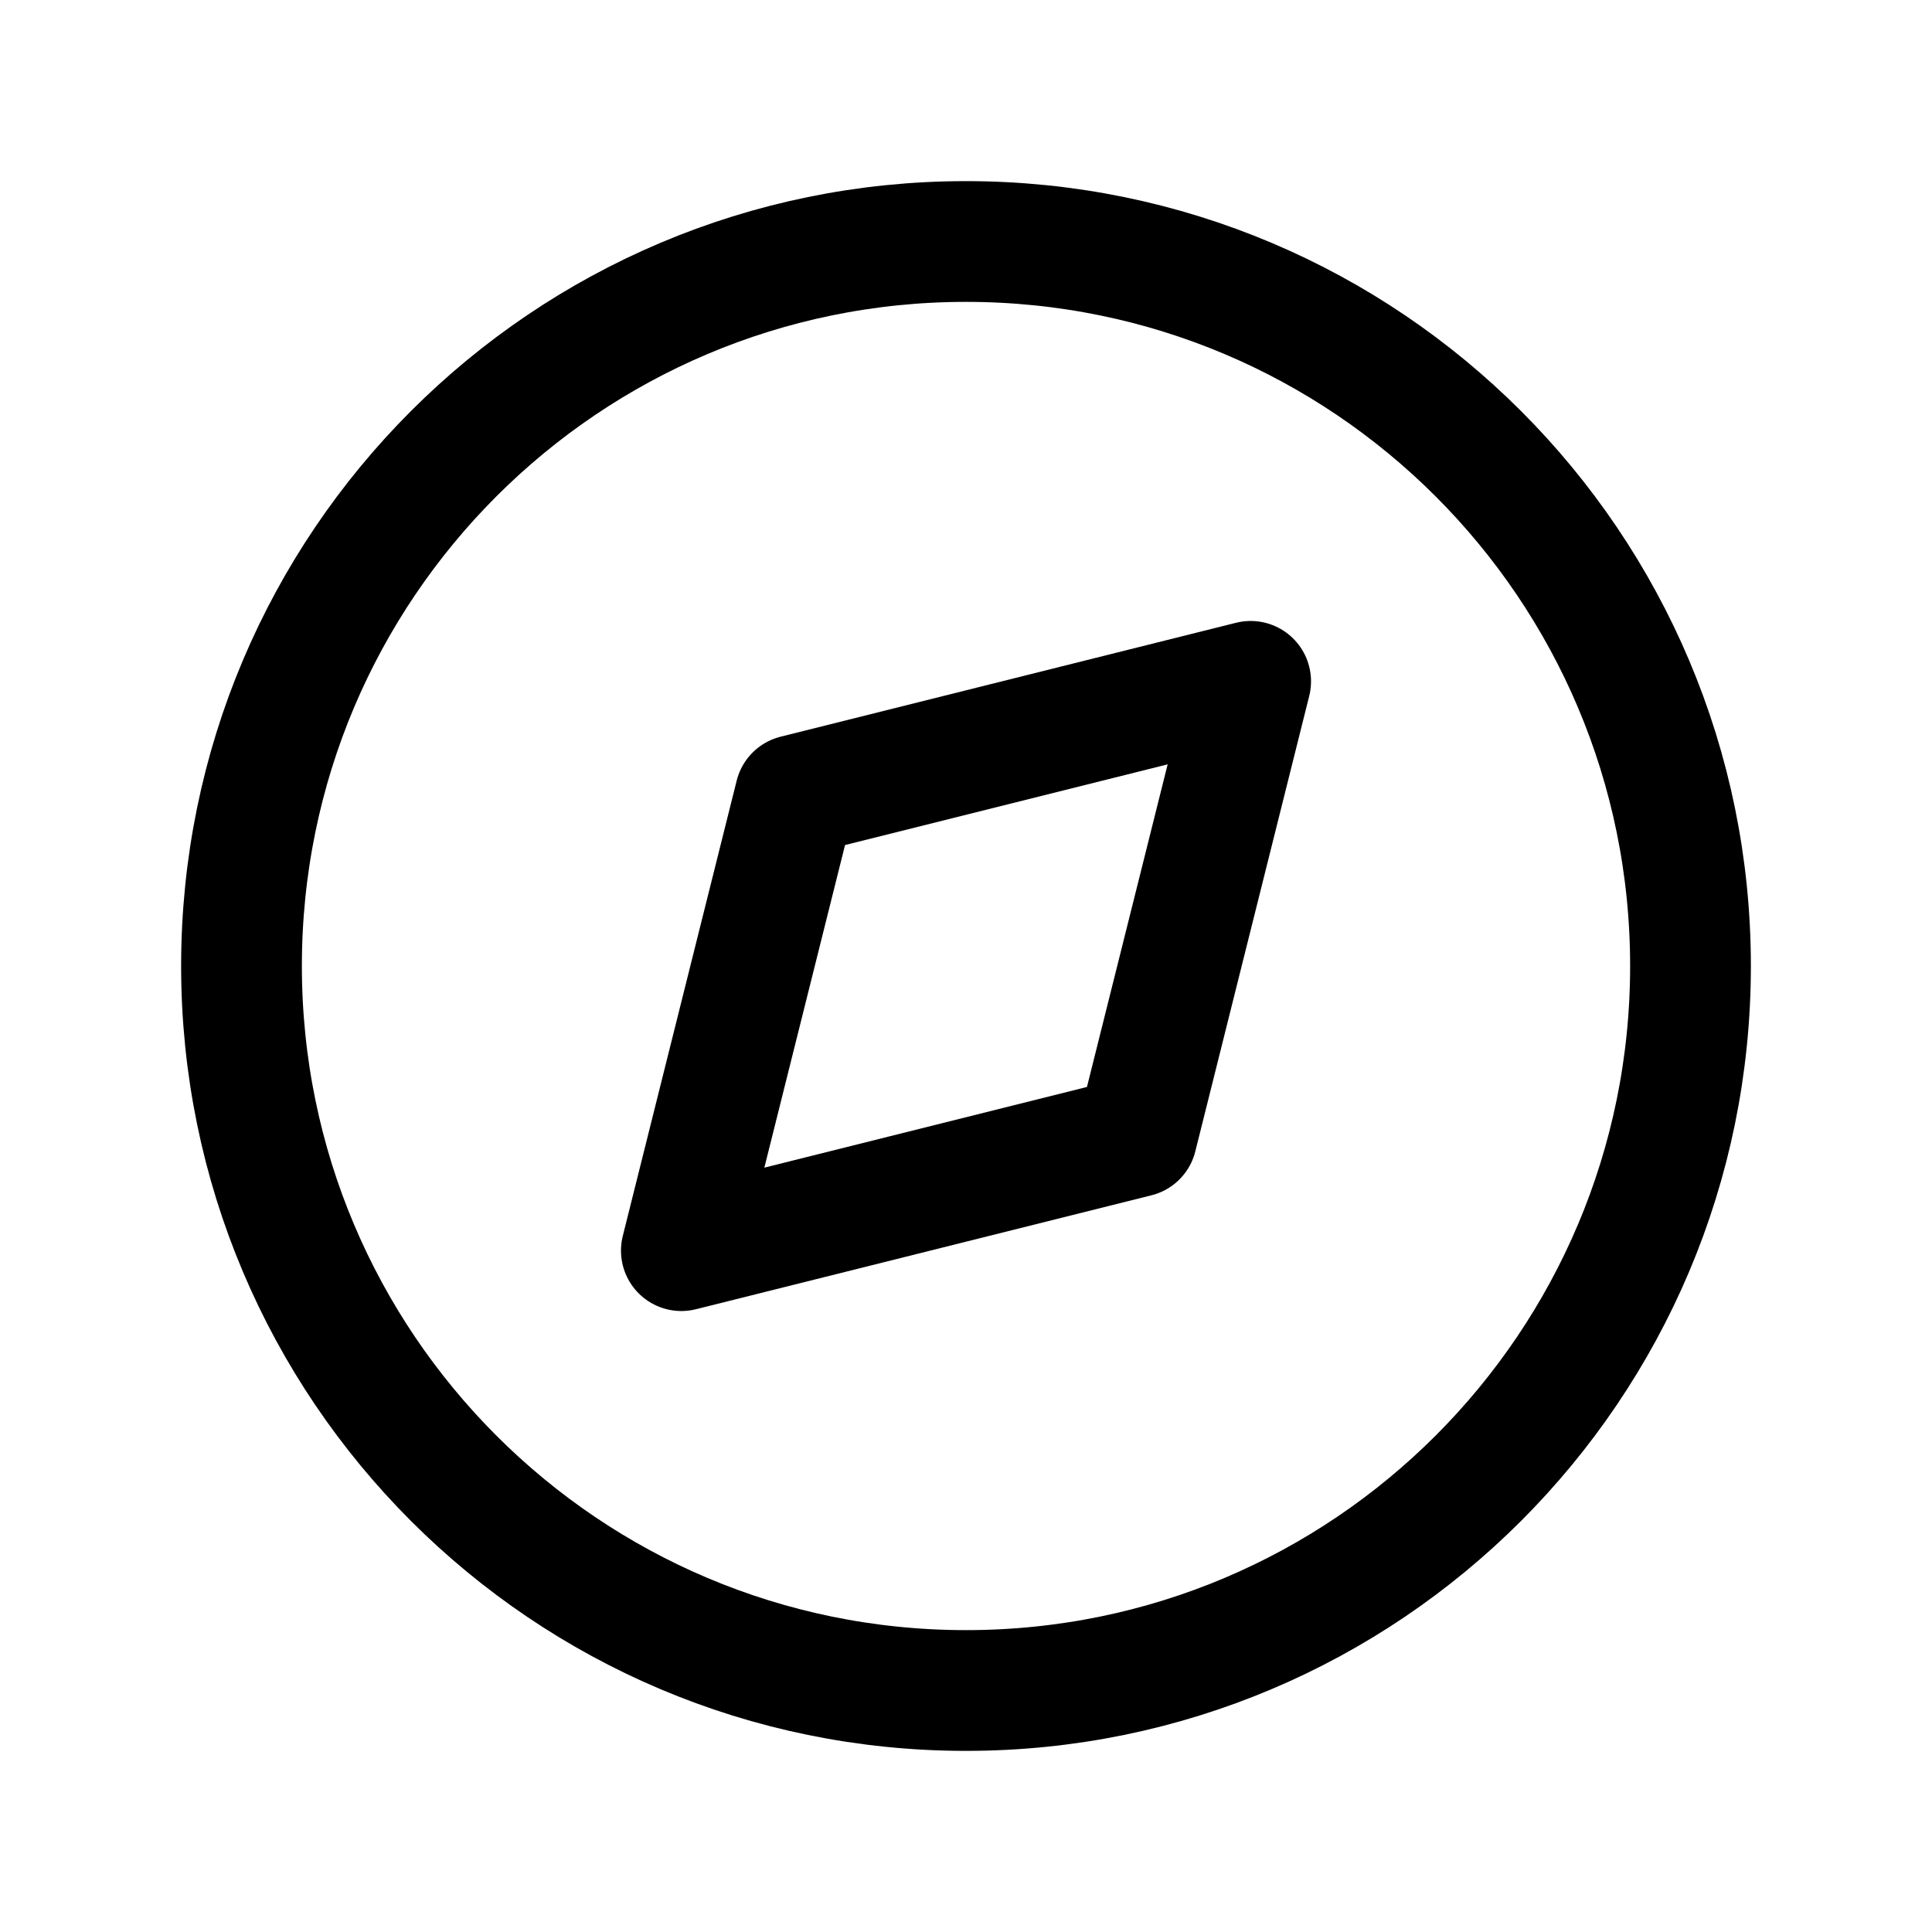
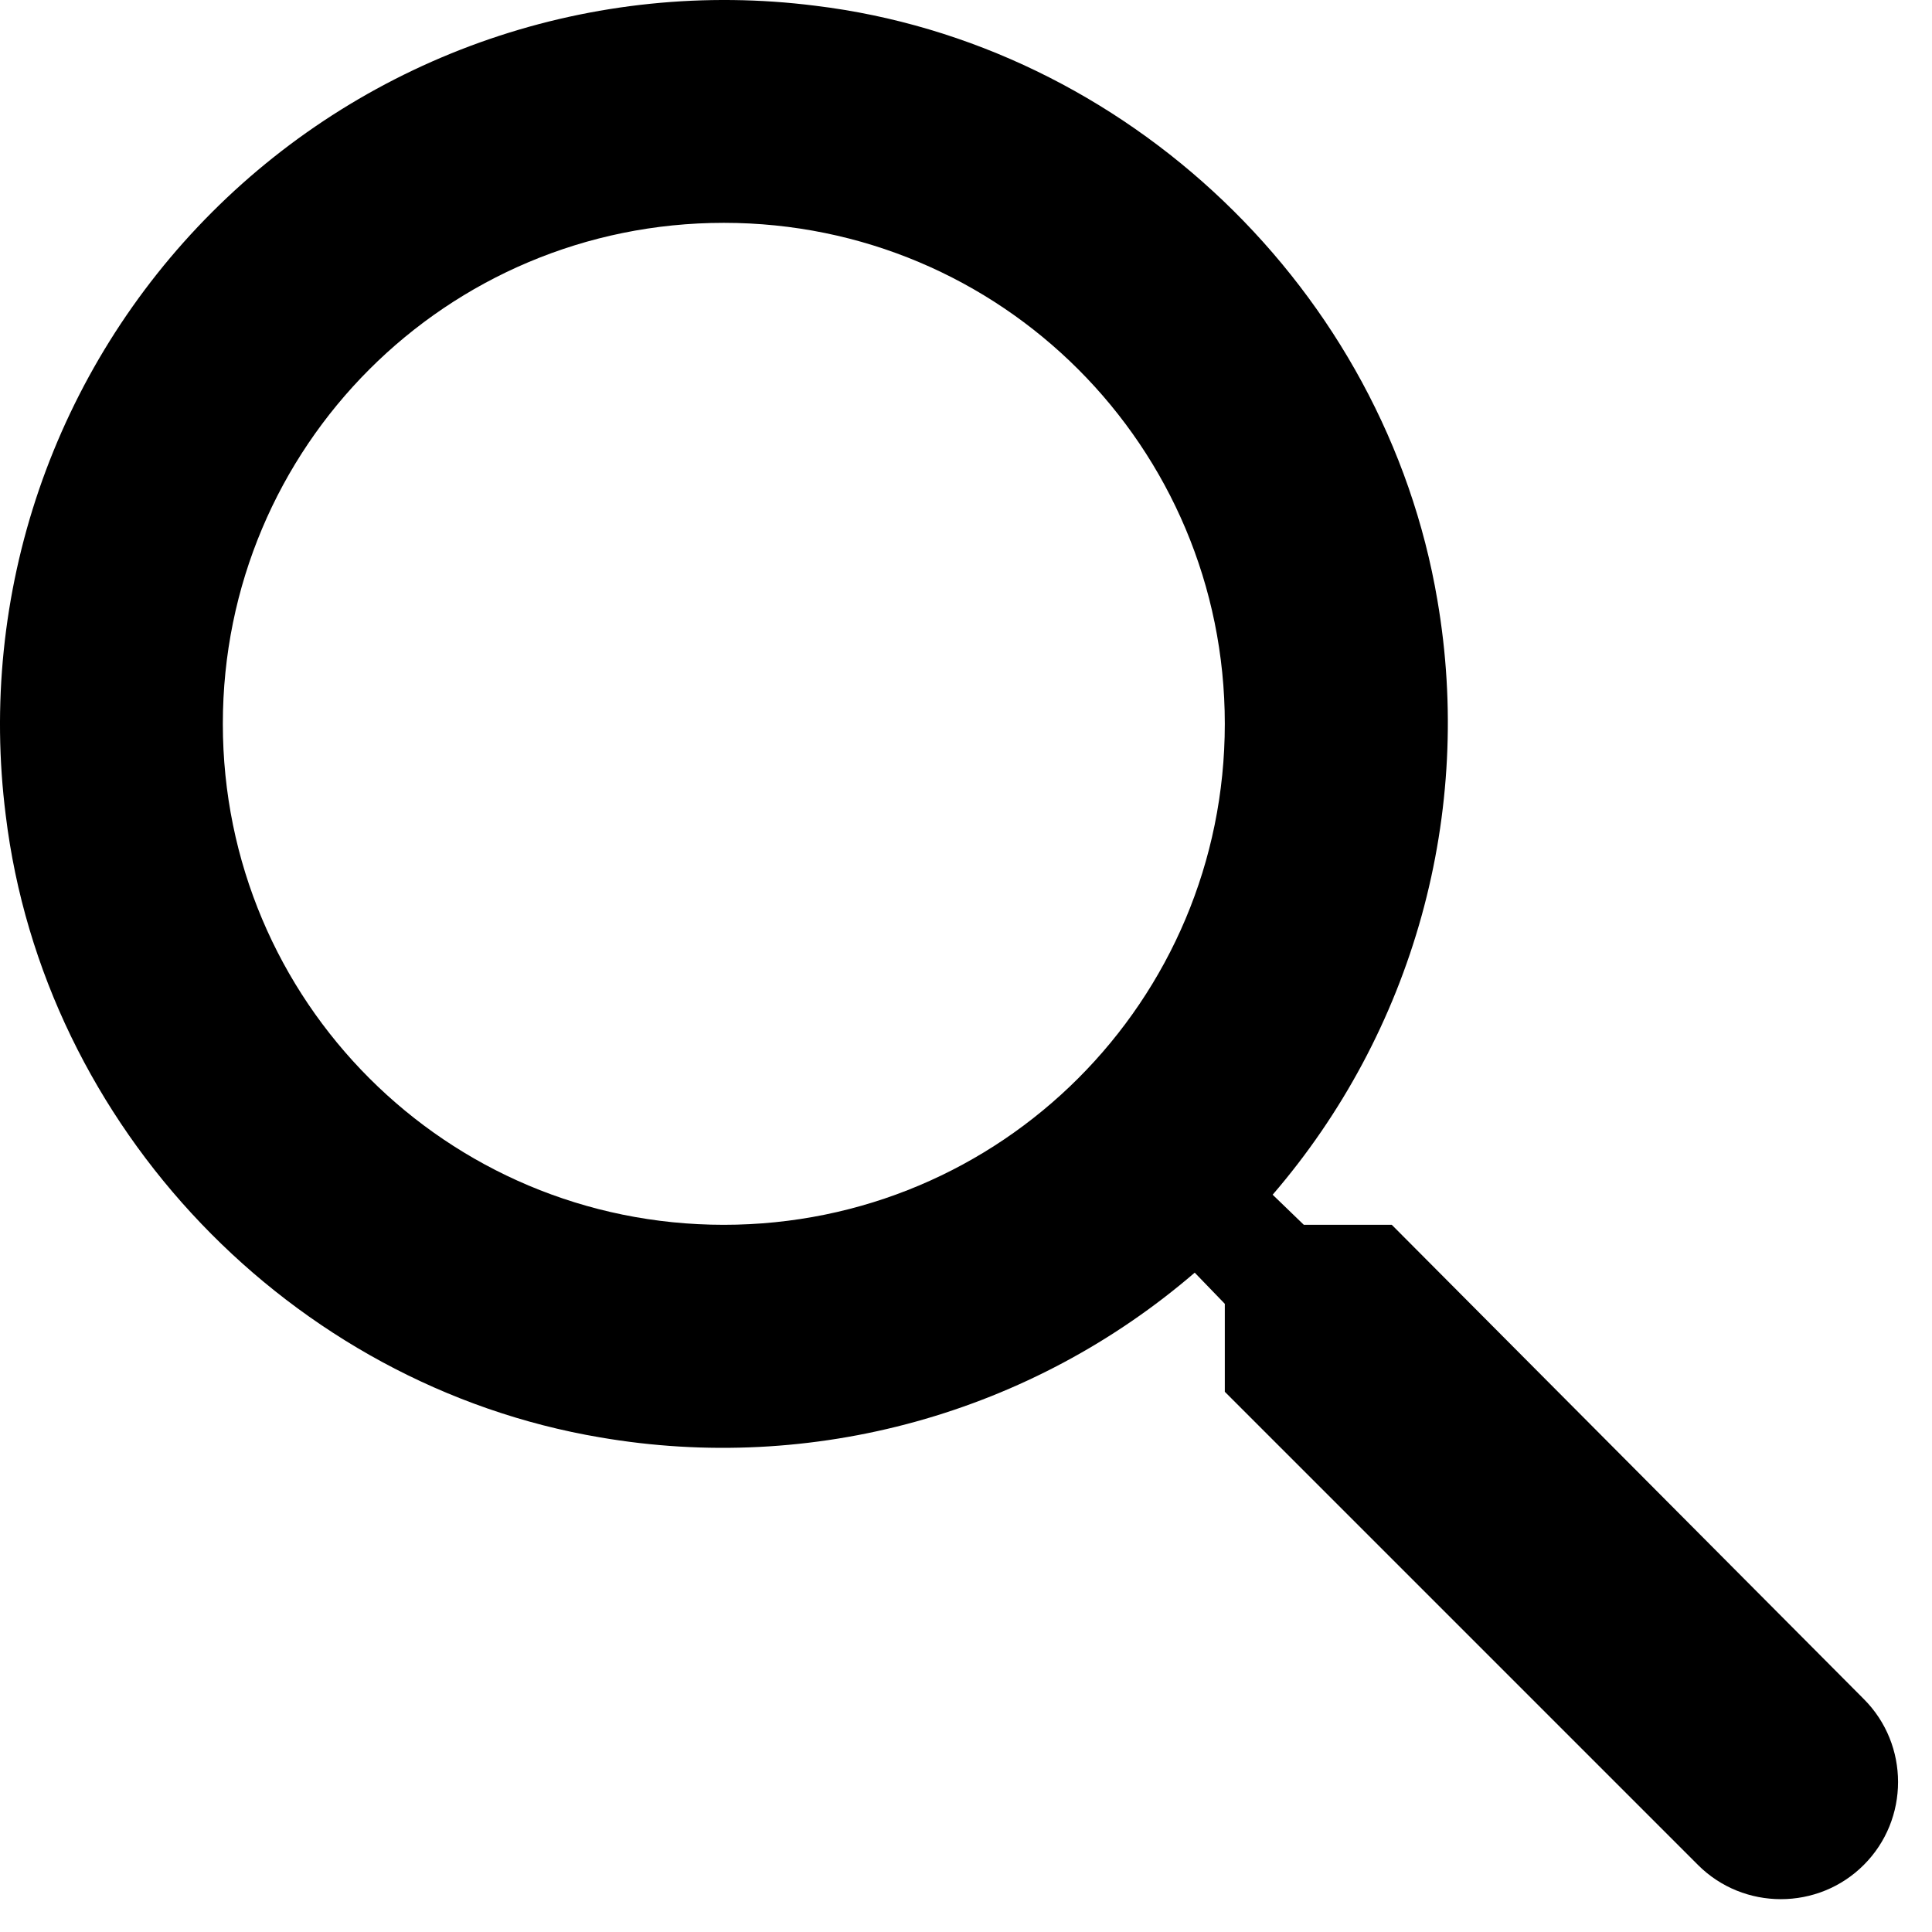
- <svg xmlns="http://www.w3.org/2000/svg" width="800px" height="800px" viewBox="0 0 24 24" fill="none">
-   <path d="M9.879 9.879L15.536 8.464L14.121 14.121L8.464 15.536L9.879 9.879Z" stroke="#000000" stroke-width="1.5" stroke-linecap="round" stroke-linejoin="round" />
-   <path d="M12 21C16.971 21 21 16.971 21 12C21 7.029 16.971 3 12 3C7.029 3 3 7.029 3 12C3 16.971 7.029 21 12 21Z" stroke="#000000" stroke-width="1.5" stroke-linecap="round" stroke-linejoin="round" />
+ <svg xmlns="http://www.w3.org/2000/svg" width="47" height="47" viewBox="0 0 47 47" fill="none">
+   <path d="M33.858 29.796H31.718L30.96 29.064C32.653 27.098 33.89 24.782 34.583 22.282C35.276 19.781 35.407 17.159 34.968 14.602C33.696 7.073 27.412 1.06 19.829 0.139C17.163 -0.198 14.455 0.079 11.912 0.949C9.37 1.82 7.06 3.26 5.16 5.16C3.26 7.06 1.82 9.37 0.949 11.912C0.079 14.455 -0.198 17.163 0.139 19.829C1.06 27.412 7.073 33.696 14.602 34.968C17.159 35.407 19.781 35.276 22.282 34.583C24.782 33.89 27.098 32.653 29.064 30.96L29.796 31.718V33.858L41.306 45.368C42.416 46.479 44.231 46.479 45.341 45.368C46.452 44.258 46.452 42.444 45.341 41.333L33.858 29.796ZM17.608 29.796C10.864 29.796 5.421 24.352 5.421 17.608C5.421 10.864 10.864 5.421 17.608 5.421C24.352 5.421 29.796 10.864 29.796 17.608C29.796 24.352 24.352 29.796 17.608 29.796Z" fill="black" />
</svg>
